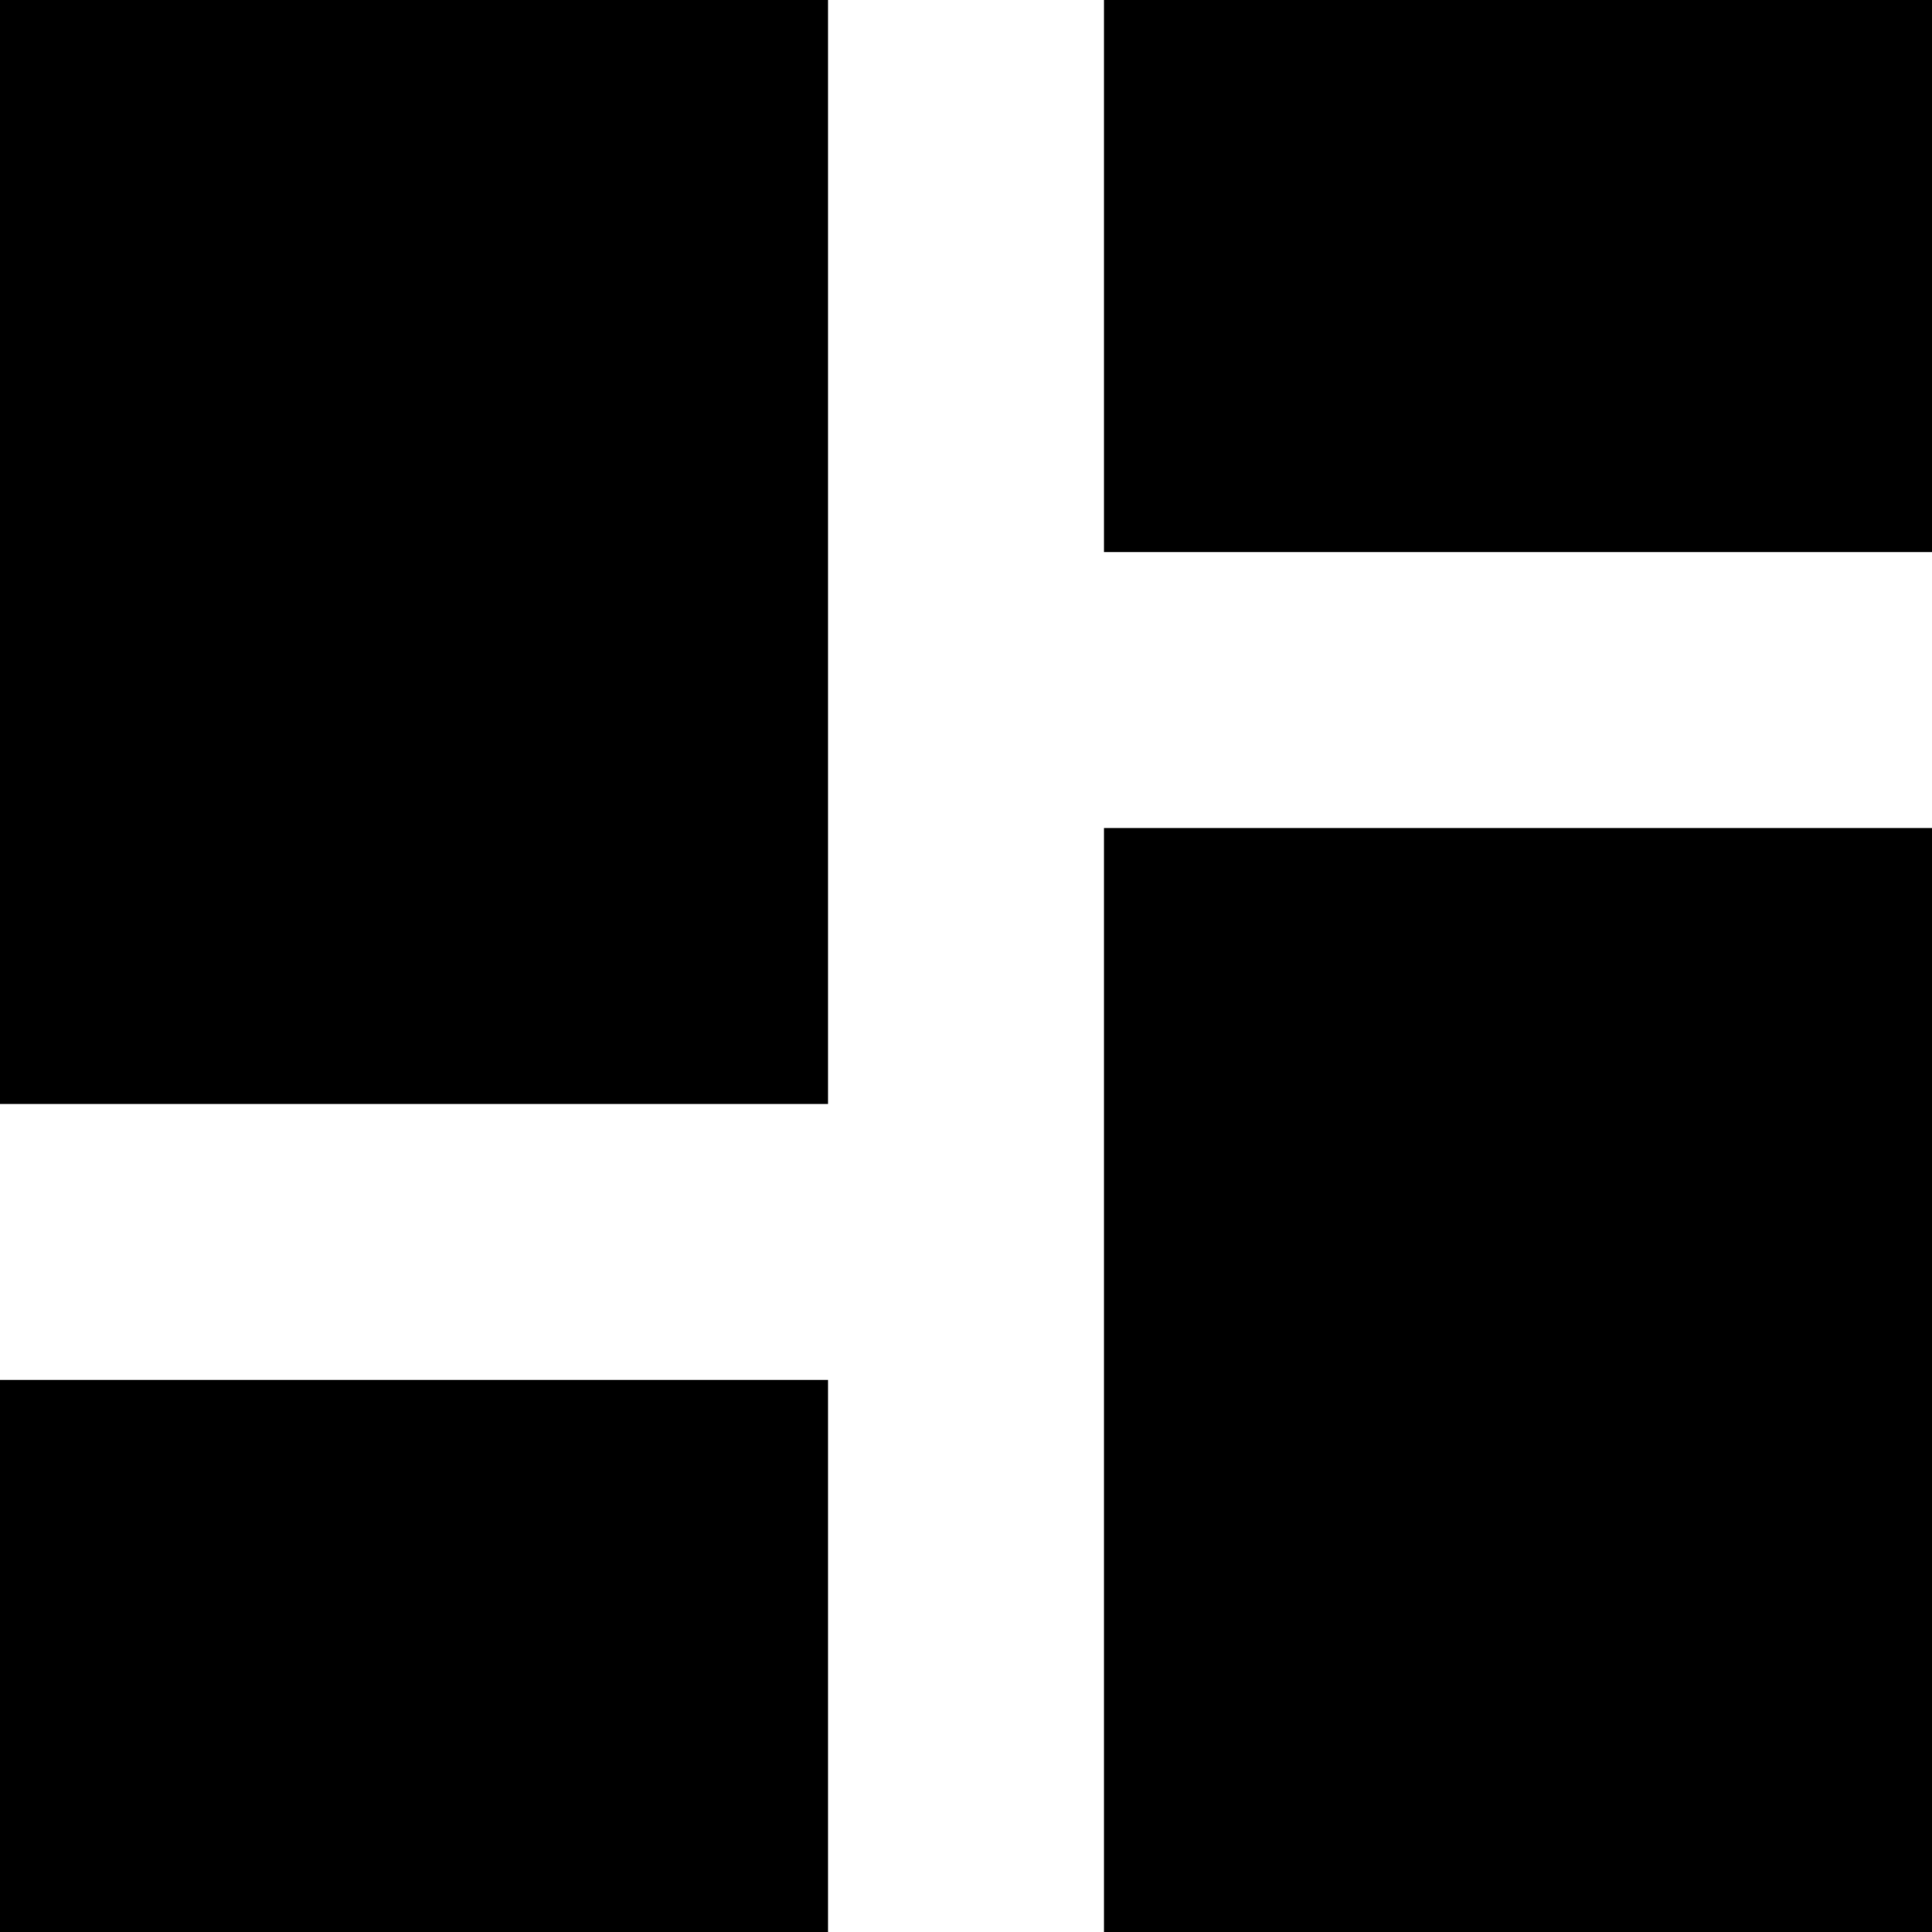
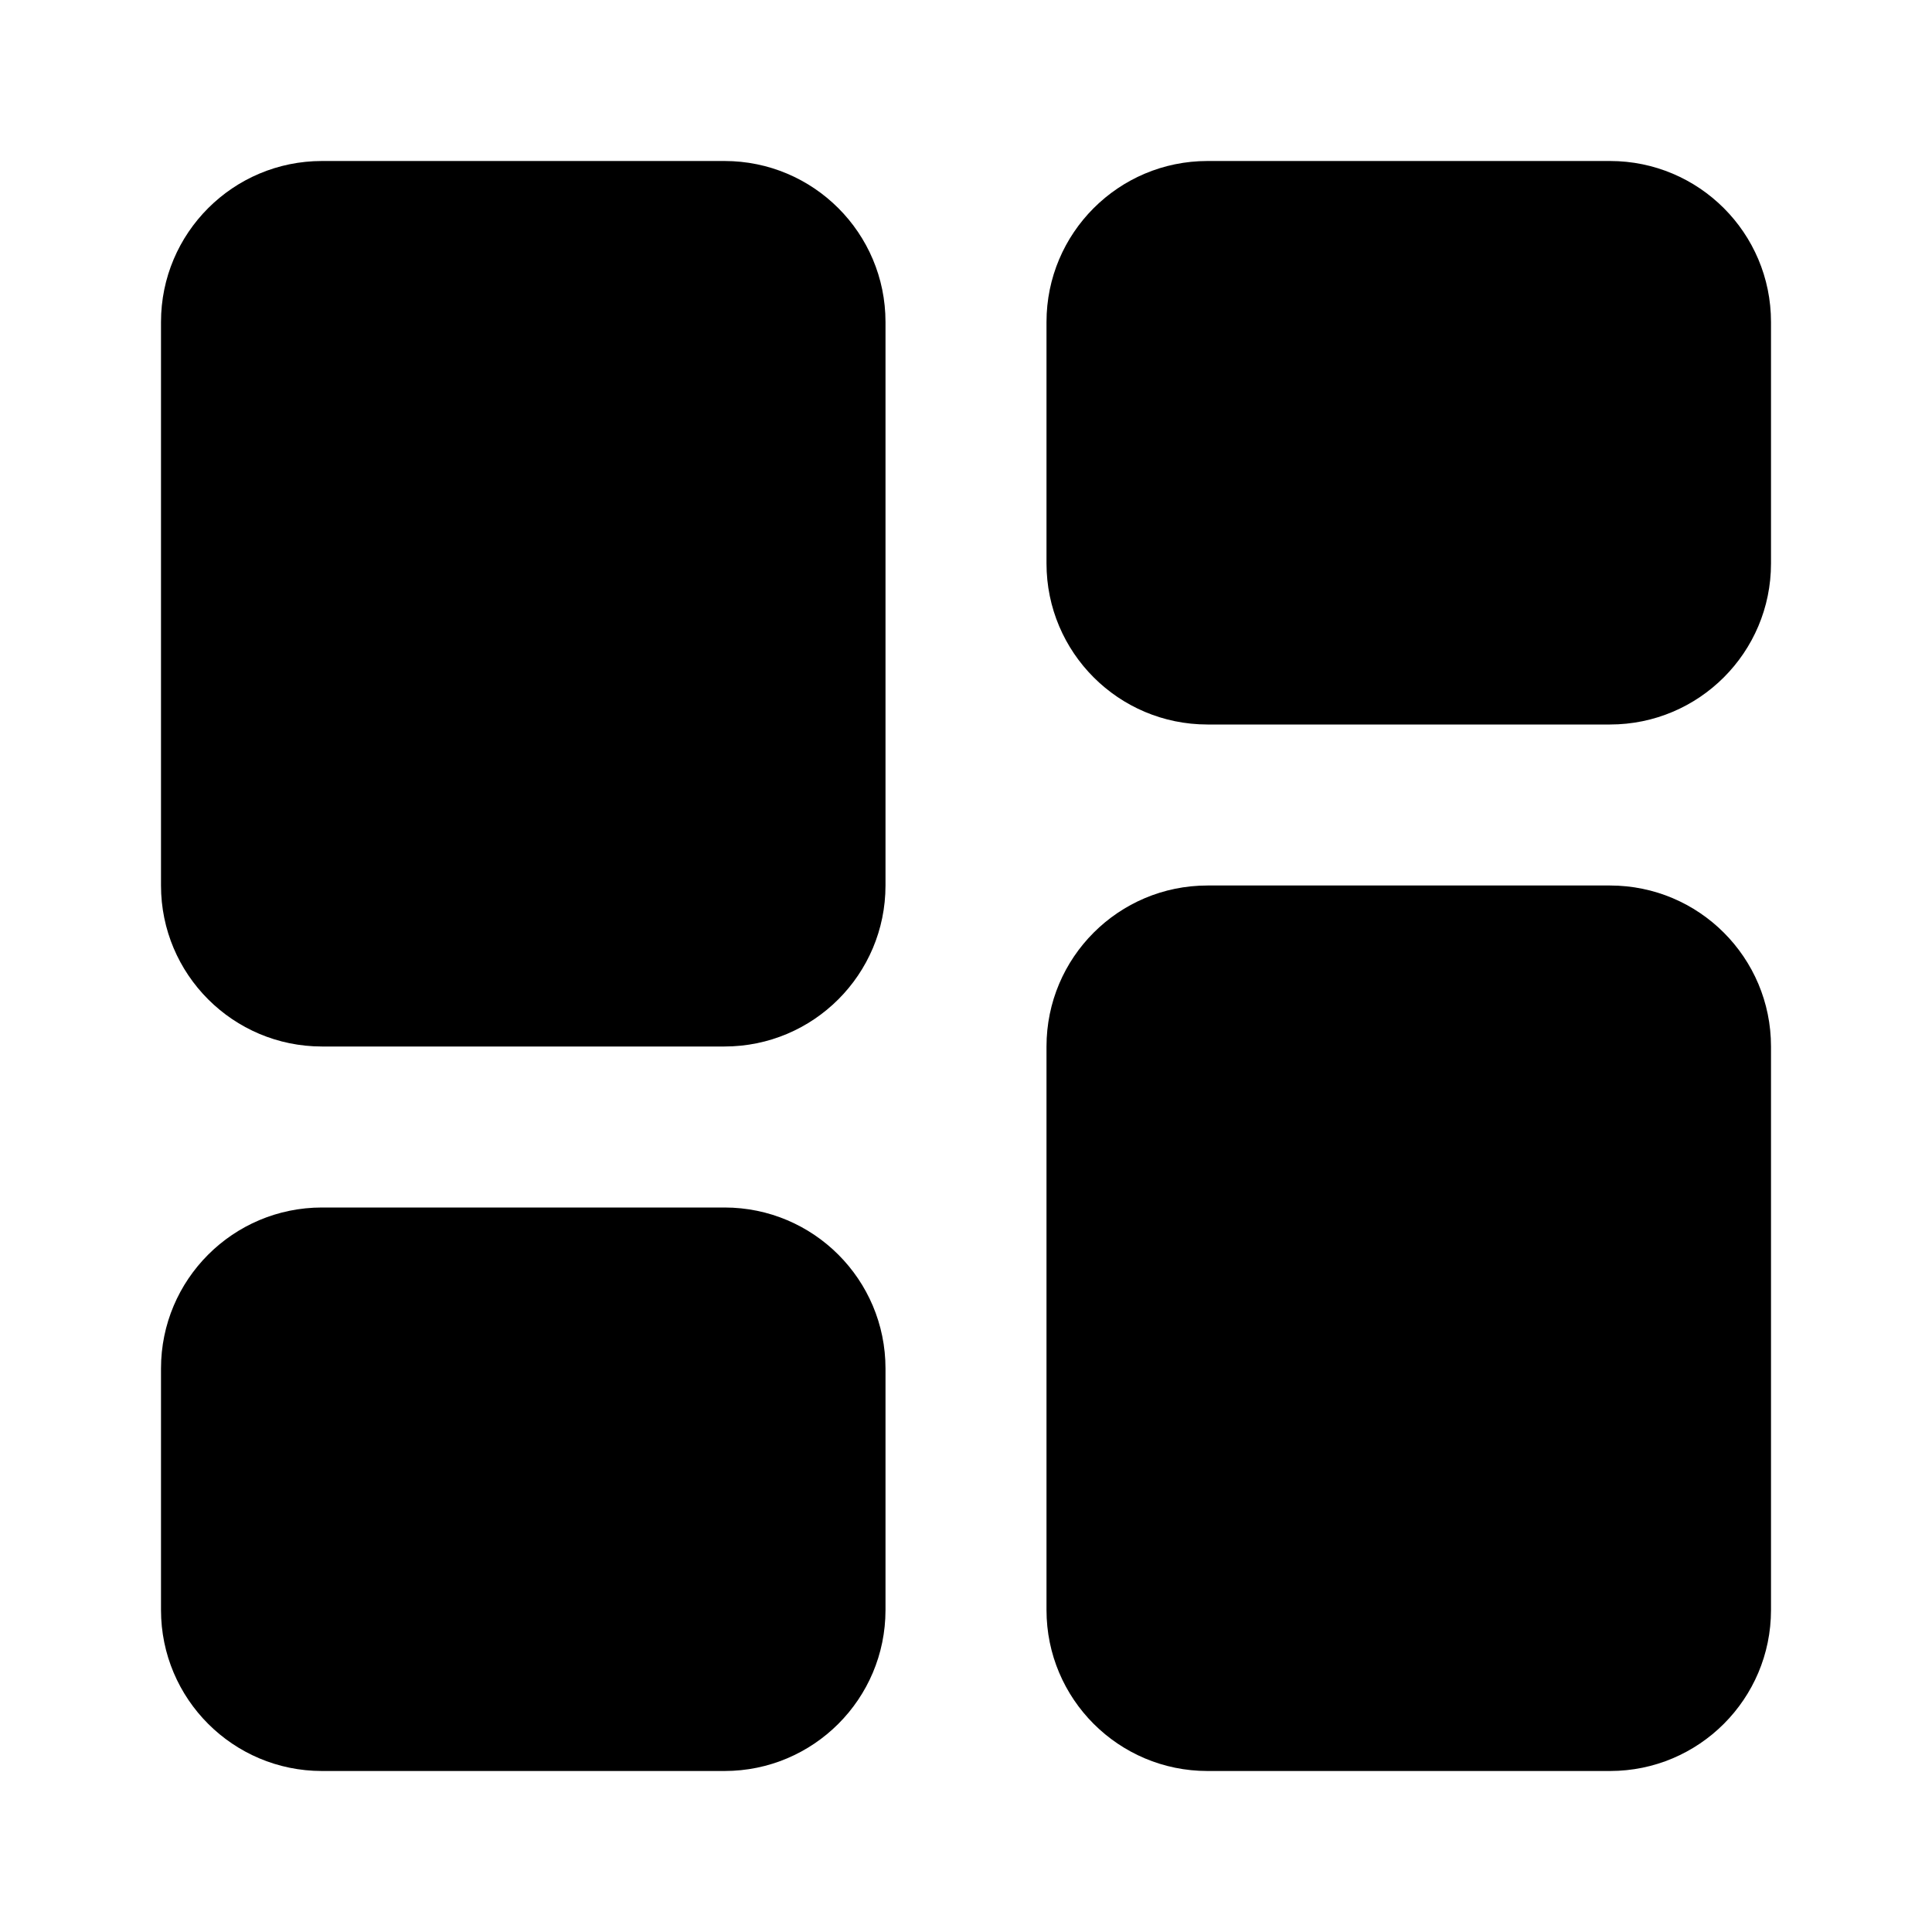
- <svg xmlns="http://www.w3.org/2000/svg" width="448" height="448" viewBox="0 0 448 448" id="svg2" version="1.1">
-   <defs id="defs4" />
-   <g id="layer1" transform="translate(0,-604.3622)">
-     <rect style="fill-opacity:1;stroke:none;stroke-opacity:1" id="rect3334" width="192" height="256" x="0" y="604.362" />
-     <rect y="796.362" x="256" height="256" width="192" id="rect3336" style="fill-opacity:1;stroke:none;stroke-opacity:1" />
-     <rect y="924.362" x="0" height="128" width="192" id="rect3338" style="fill-opacity:1;stroke:none;stroke-opacity:1" />
-     <rect style="fill-opacity:1;stroke:none;stroke-opacity:1" id="rect3340" width="192" height="128" x="256" y="604.362" />
-   </g>
+ <svg xmlns="http://www.w3.org/2000/svg" fill="#000000" width="800px" height="800px" viewBox="0 0 24 24" id="dashboard" class="icon glyph">
+   <rect x="2" y="2" width="9" height="11" rx="2" />
+   <rect x="13" y="2" width="9" height="7" rx="2" />
+   <rect x="2" y="15" width="9" height="7" rx="2" />
+   <rect x="13" y="11" width="9" height="11" rx="2" />
</svg>
